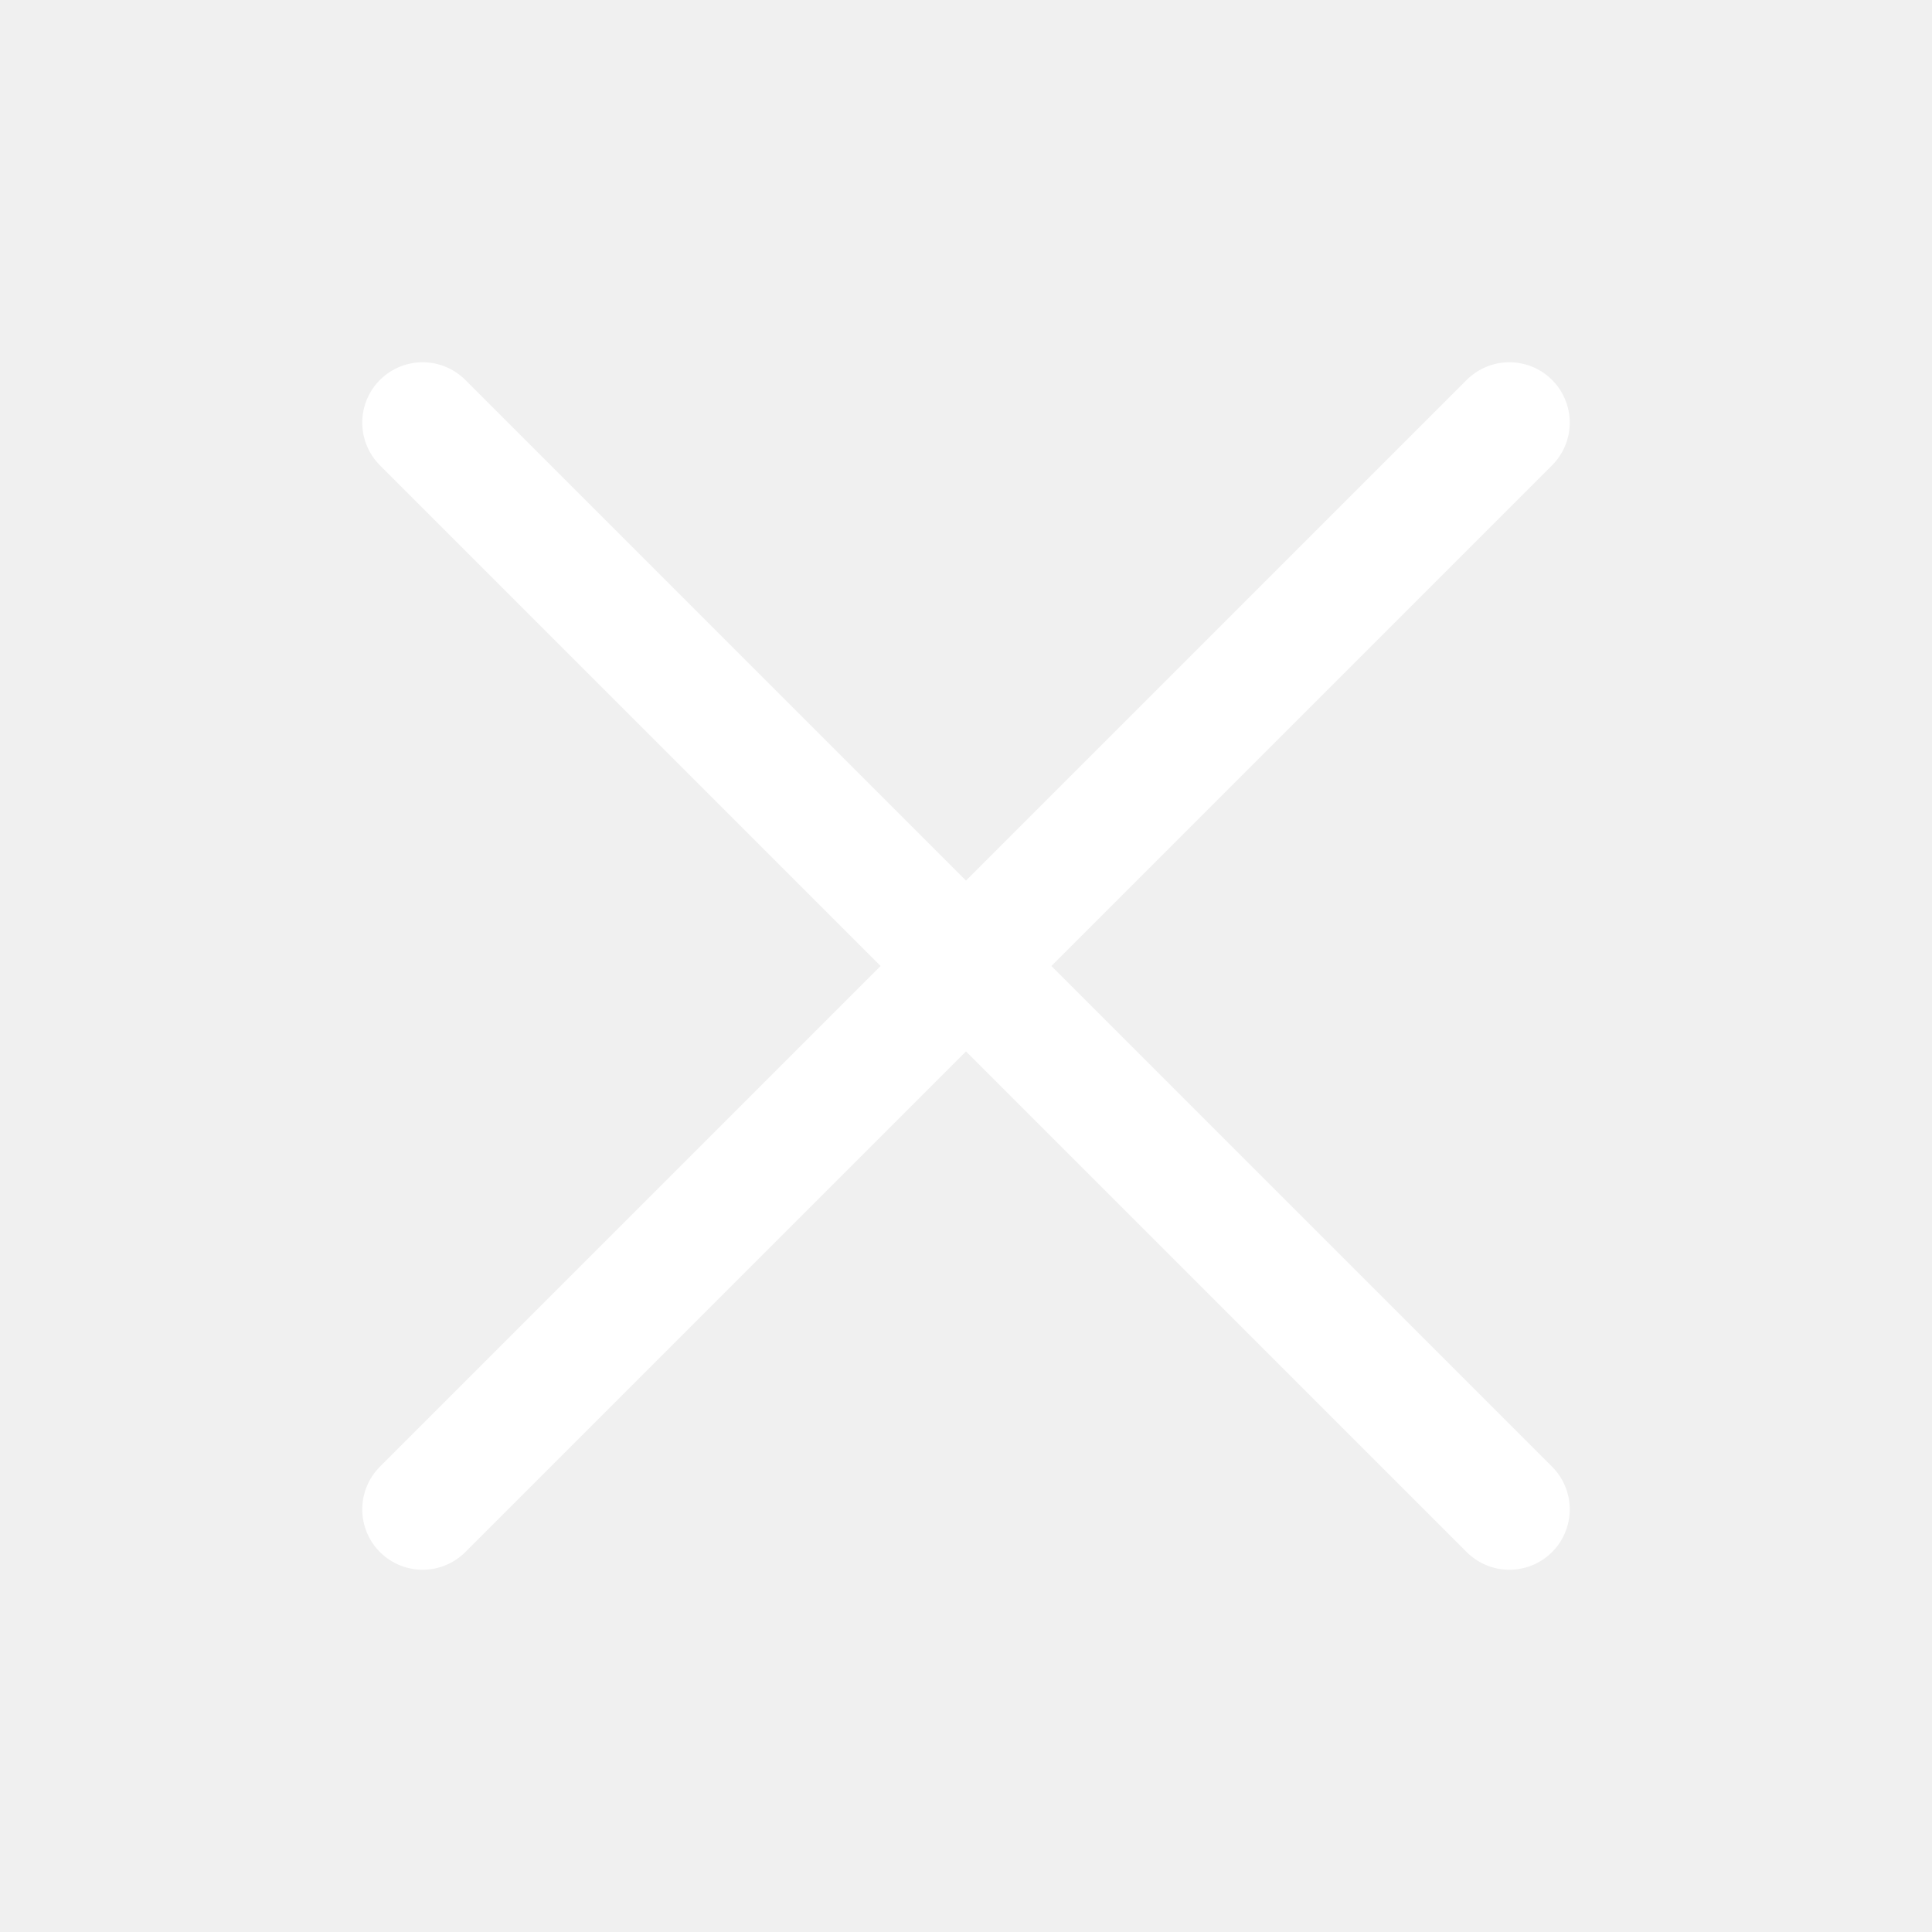
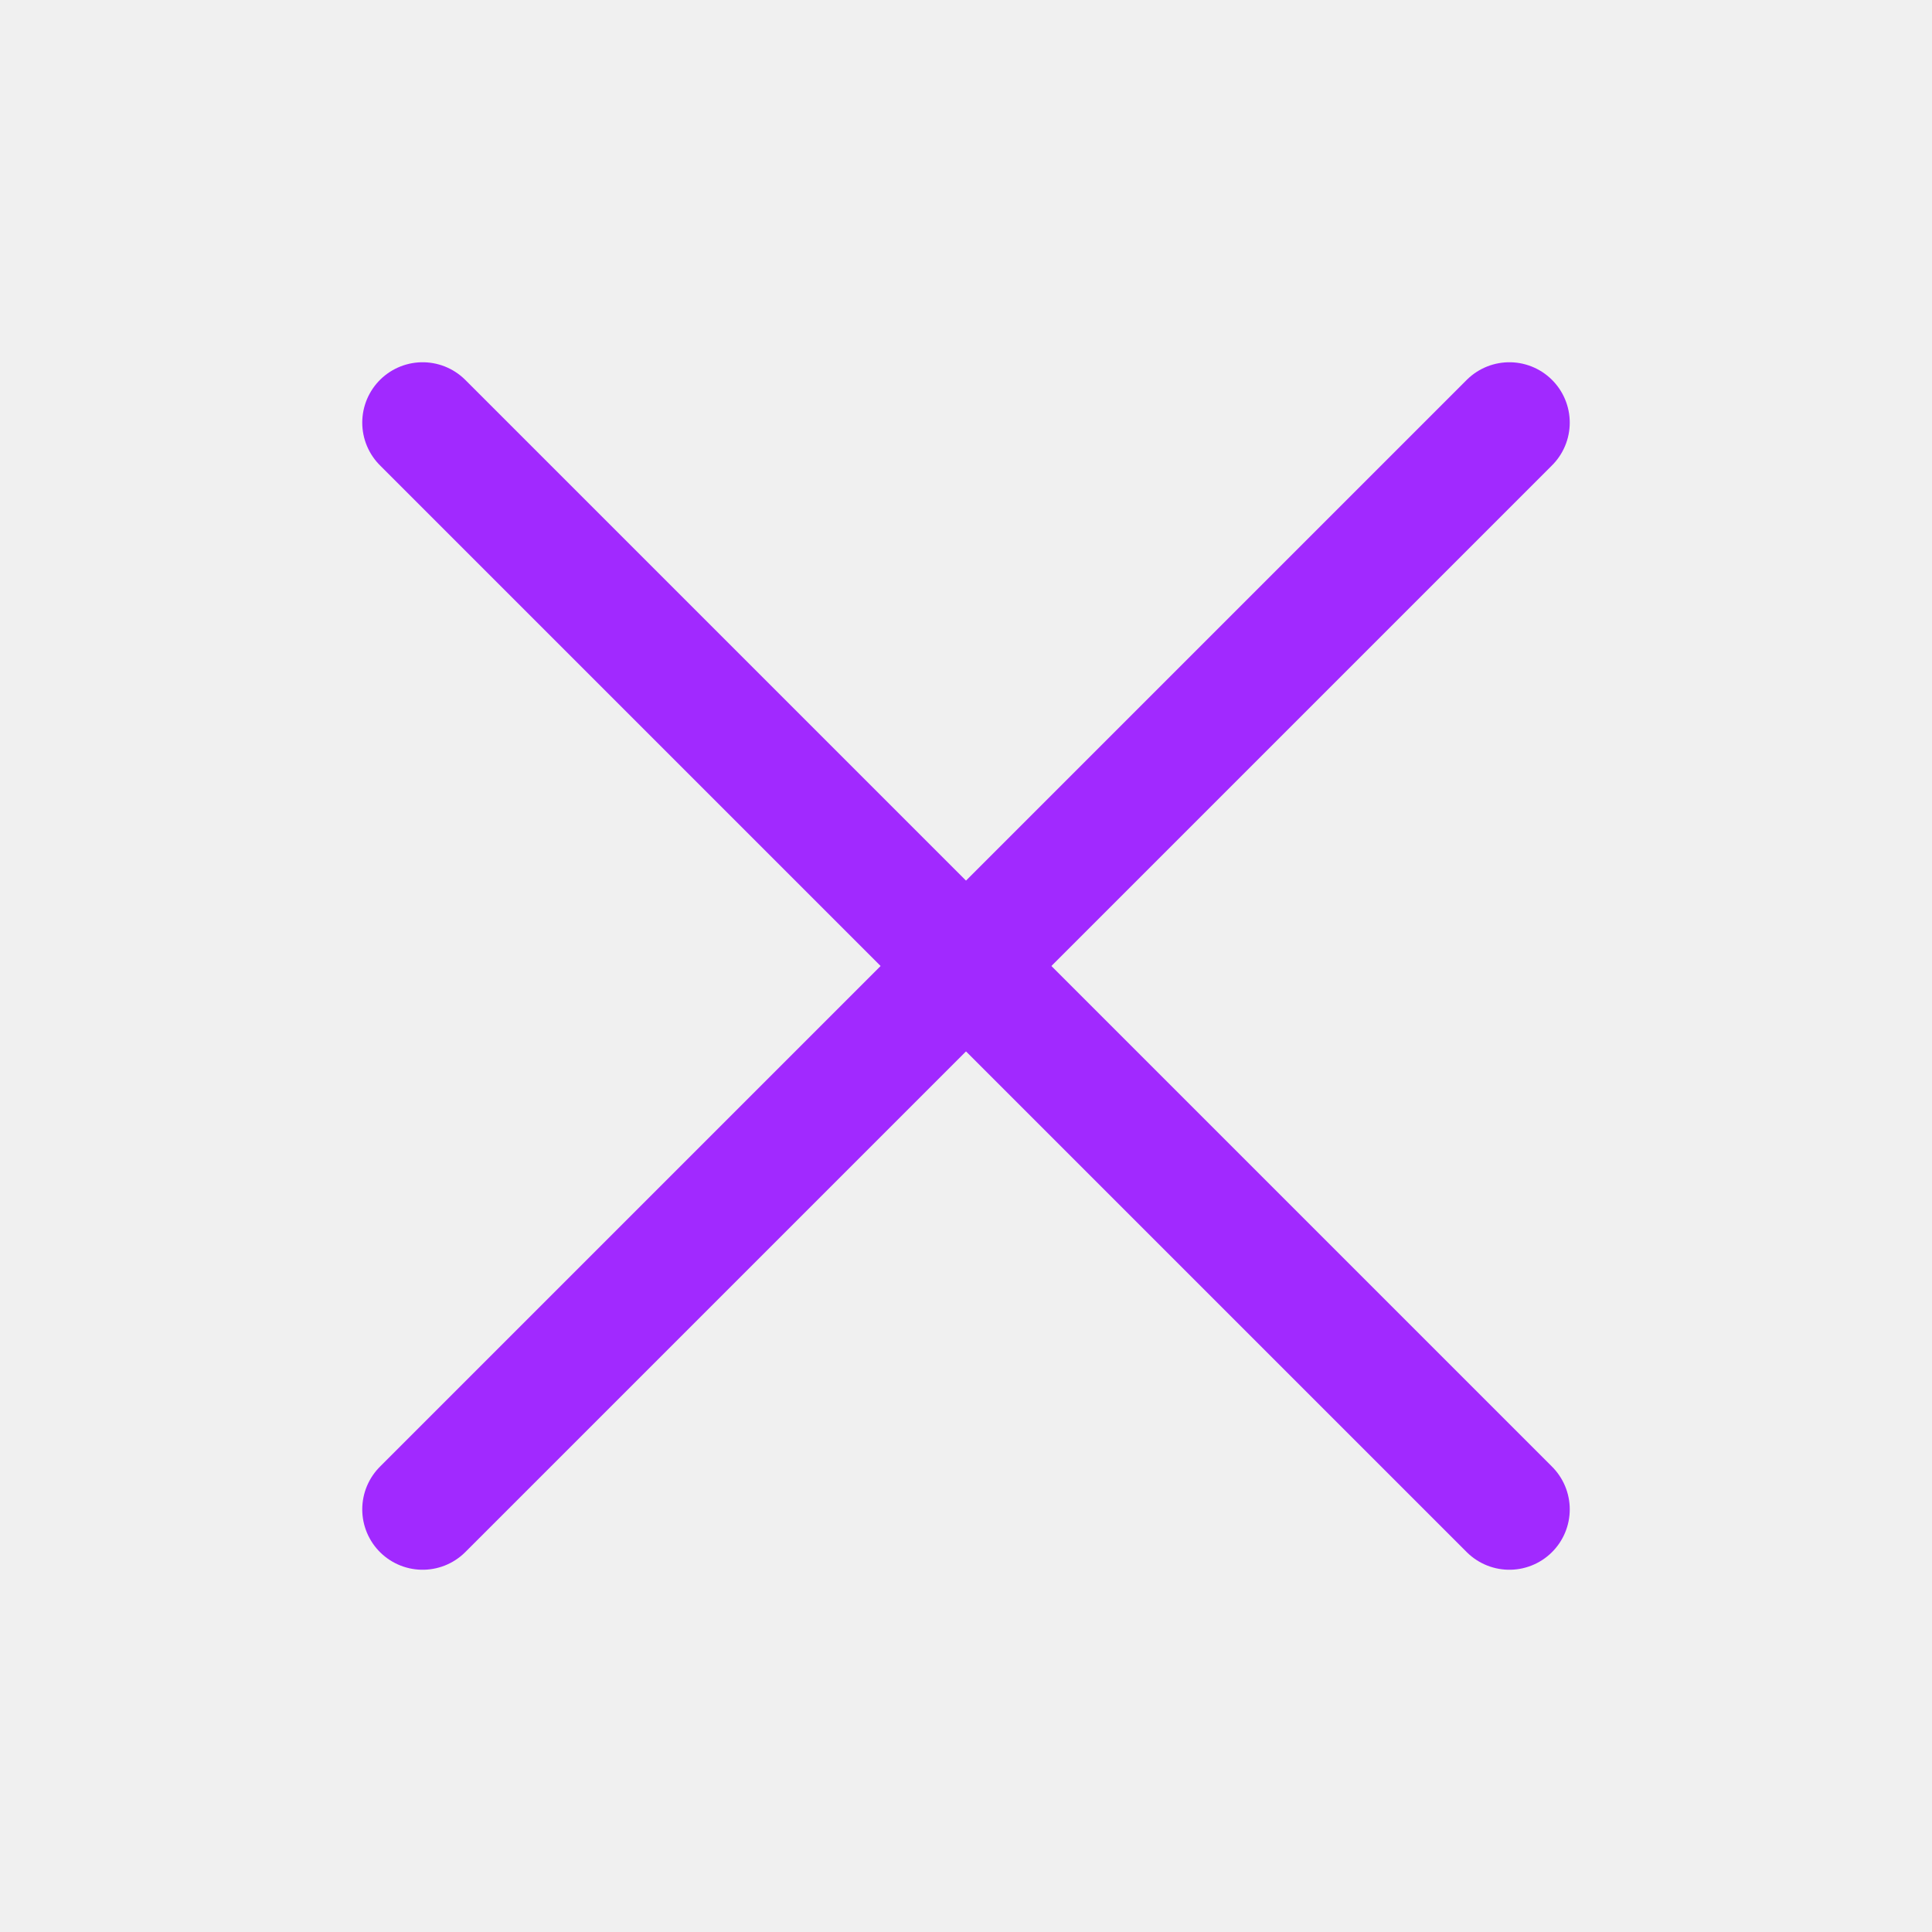
<svg xmlns="http://www.w3.org/2000/svg" viewBox="0 0 32 32">
  <defs>
-     <style>.cls-1{fill:none;stroke:#fff;stroke-linecap:round;stroke-linejoin:round;stroke-width:2px;}</style>
+     <style>.cls-1{fill:none;stroke:#A129FF;stroke-linecap:round;stroke-linejoin:round;stroke-width:2px;}</style>
  </defs>
  <g id="cross">
    <line class="cls-1" x1="7" x2="25" y1="7" y2="25" />
    <line class="cls-1" x1="7" x2="25" y1="25" y2="7" />
  </g>
</svg>
